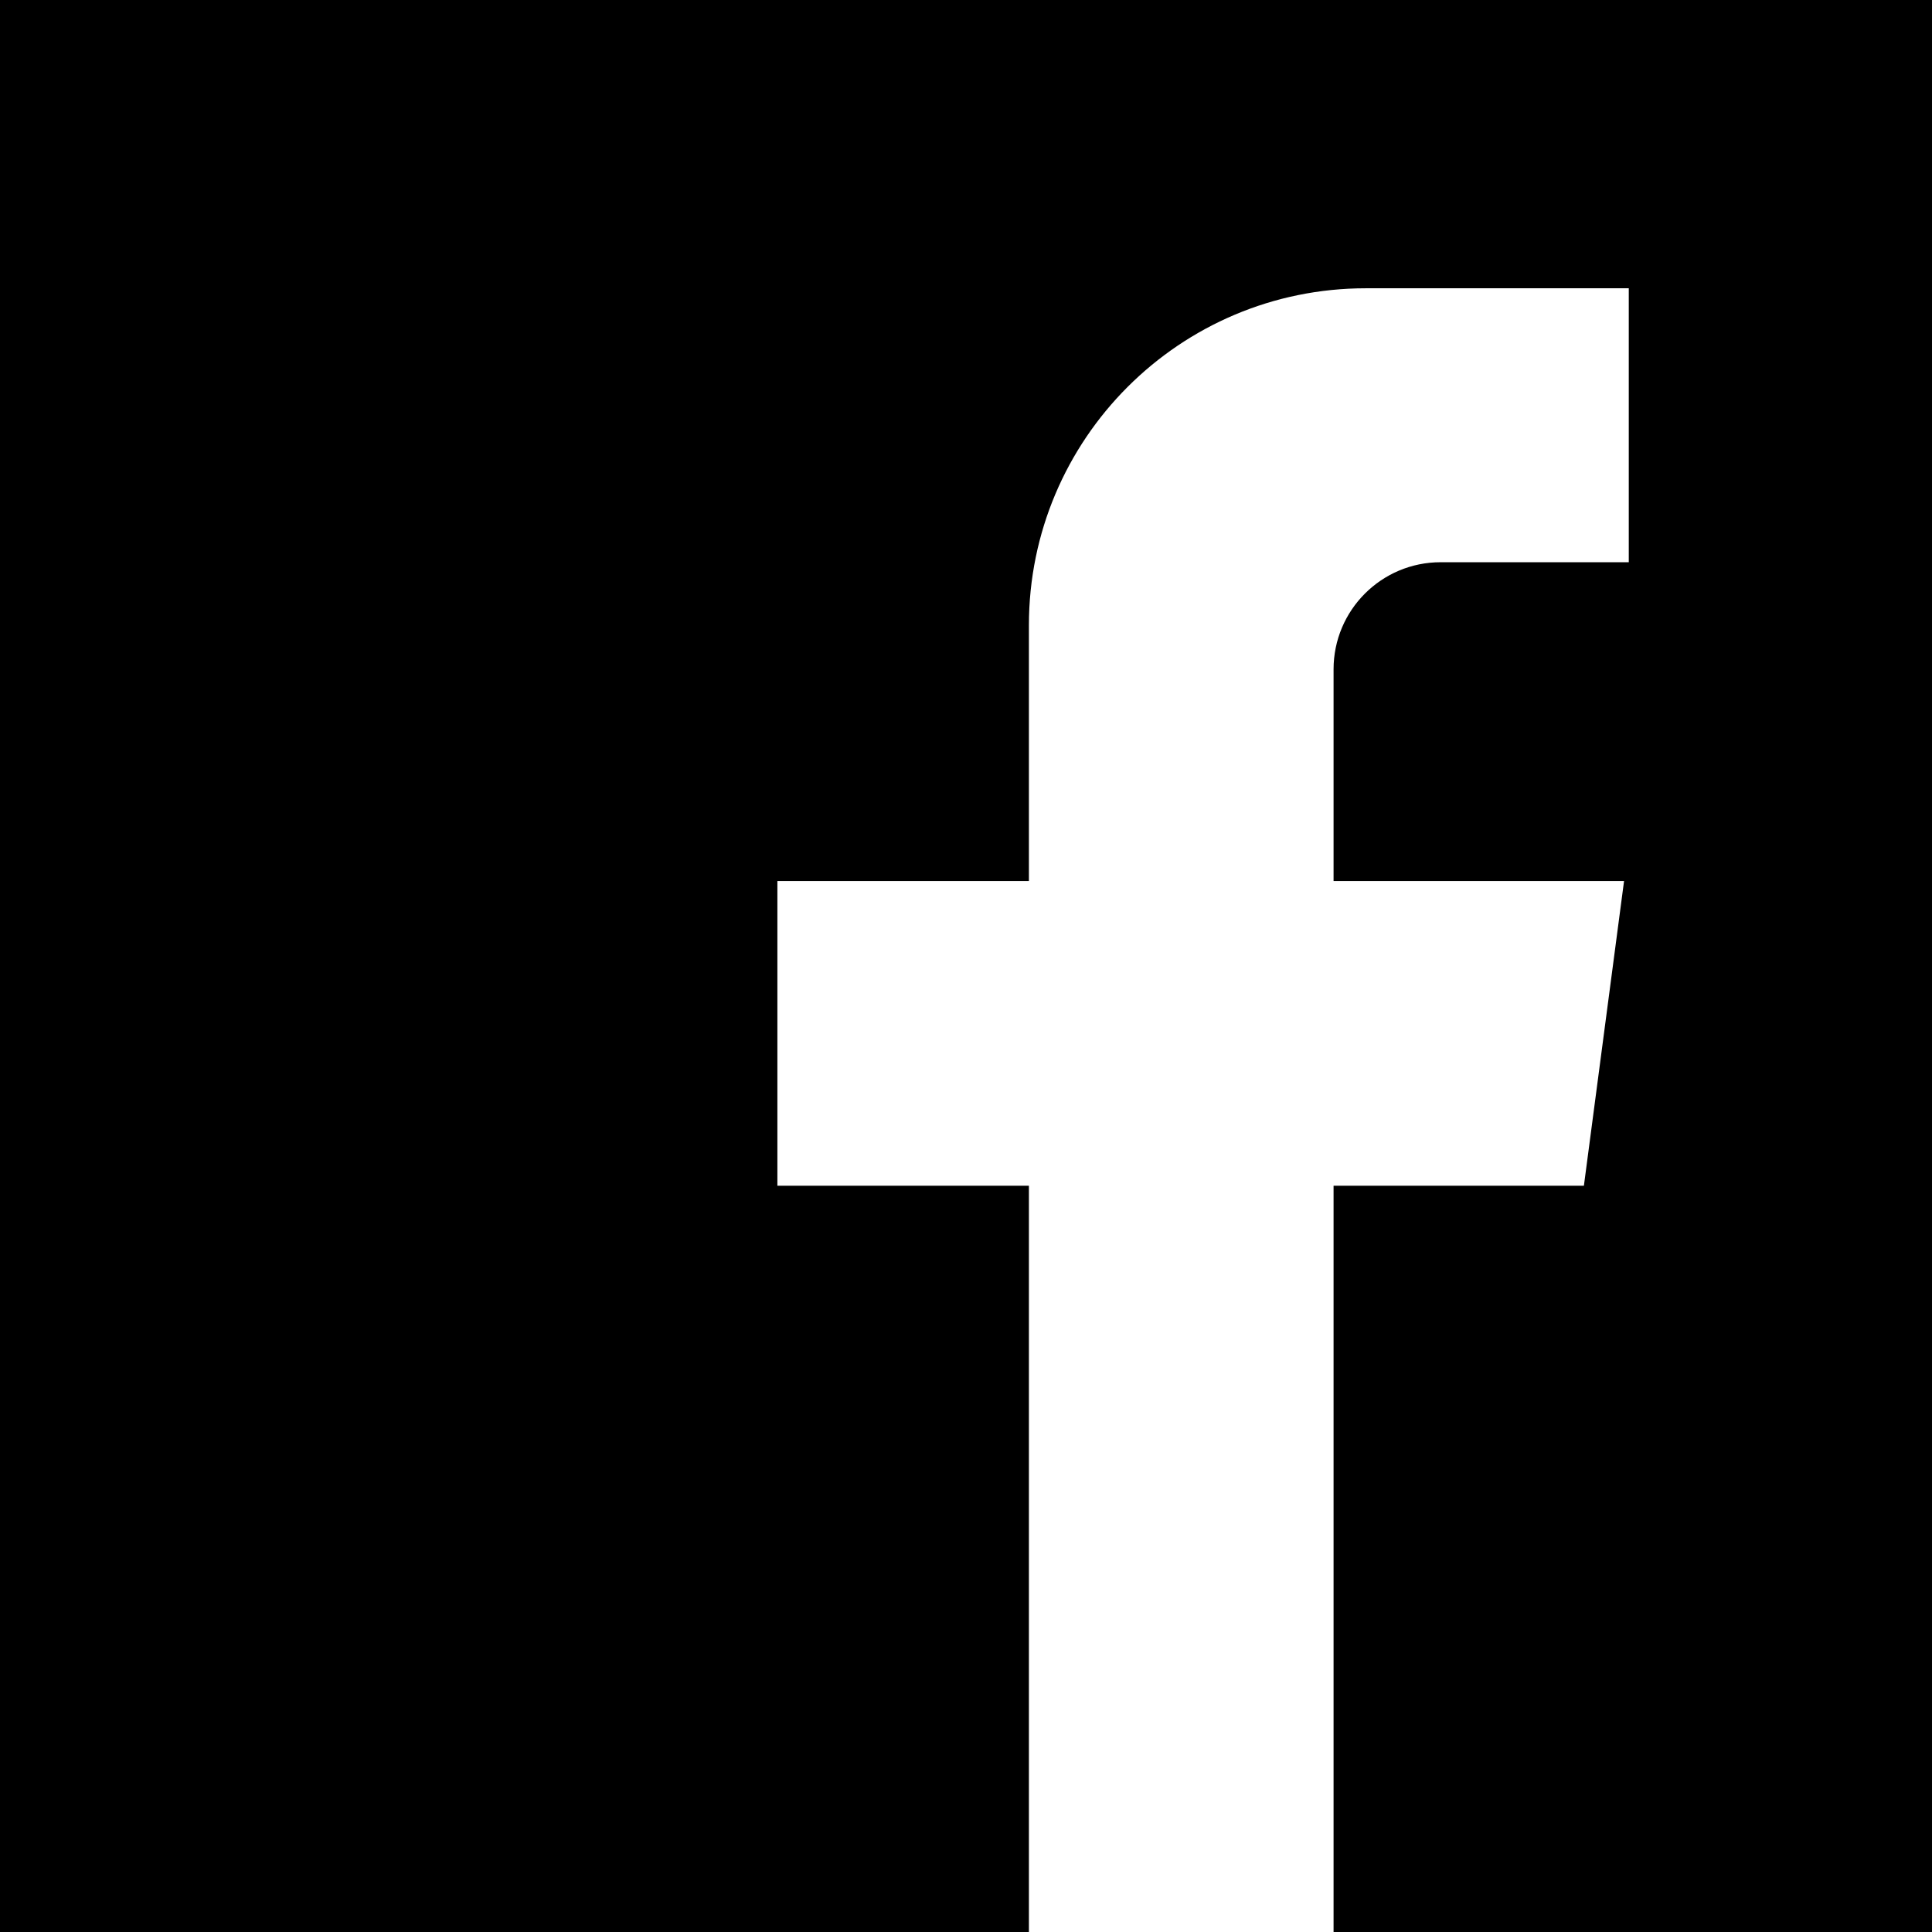
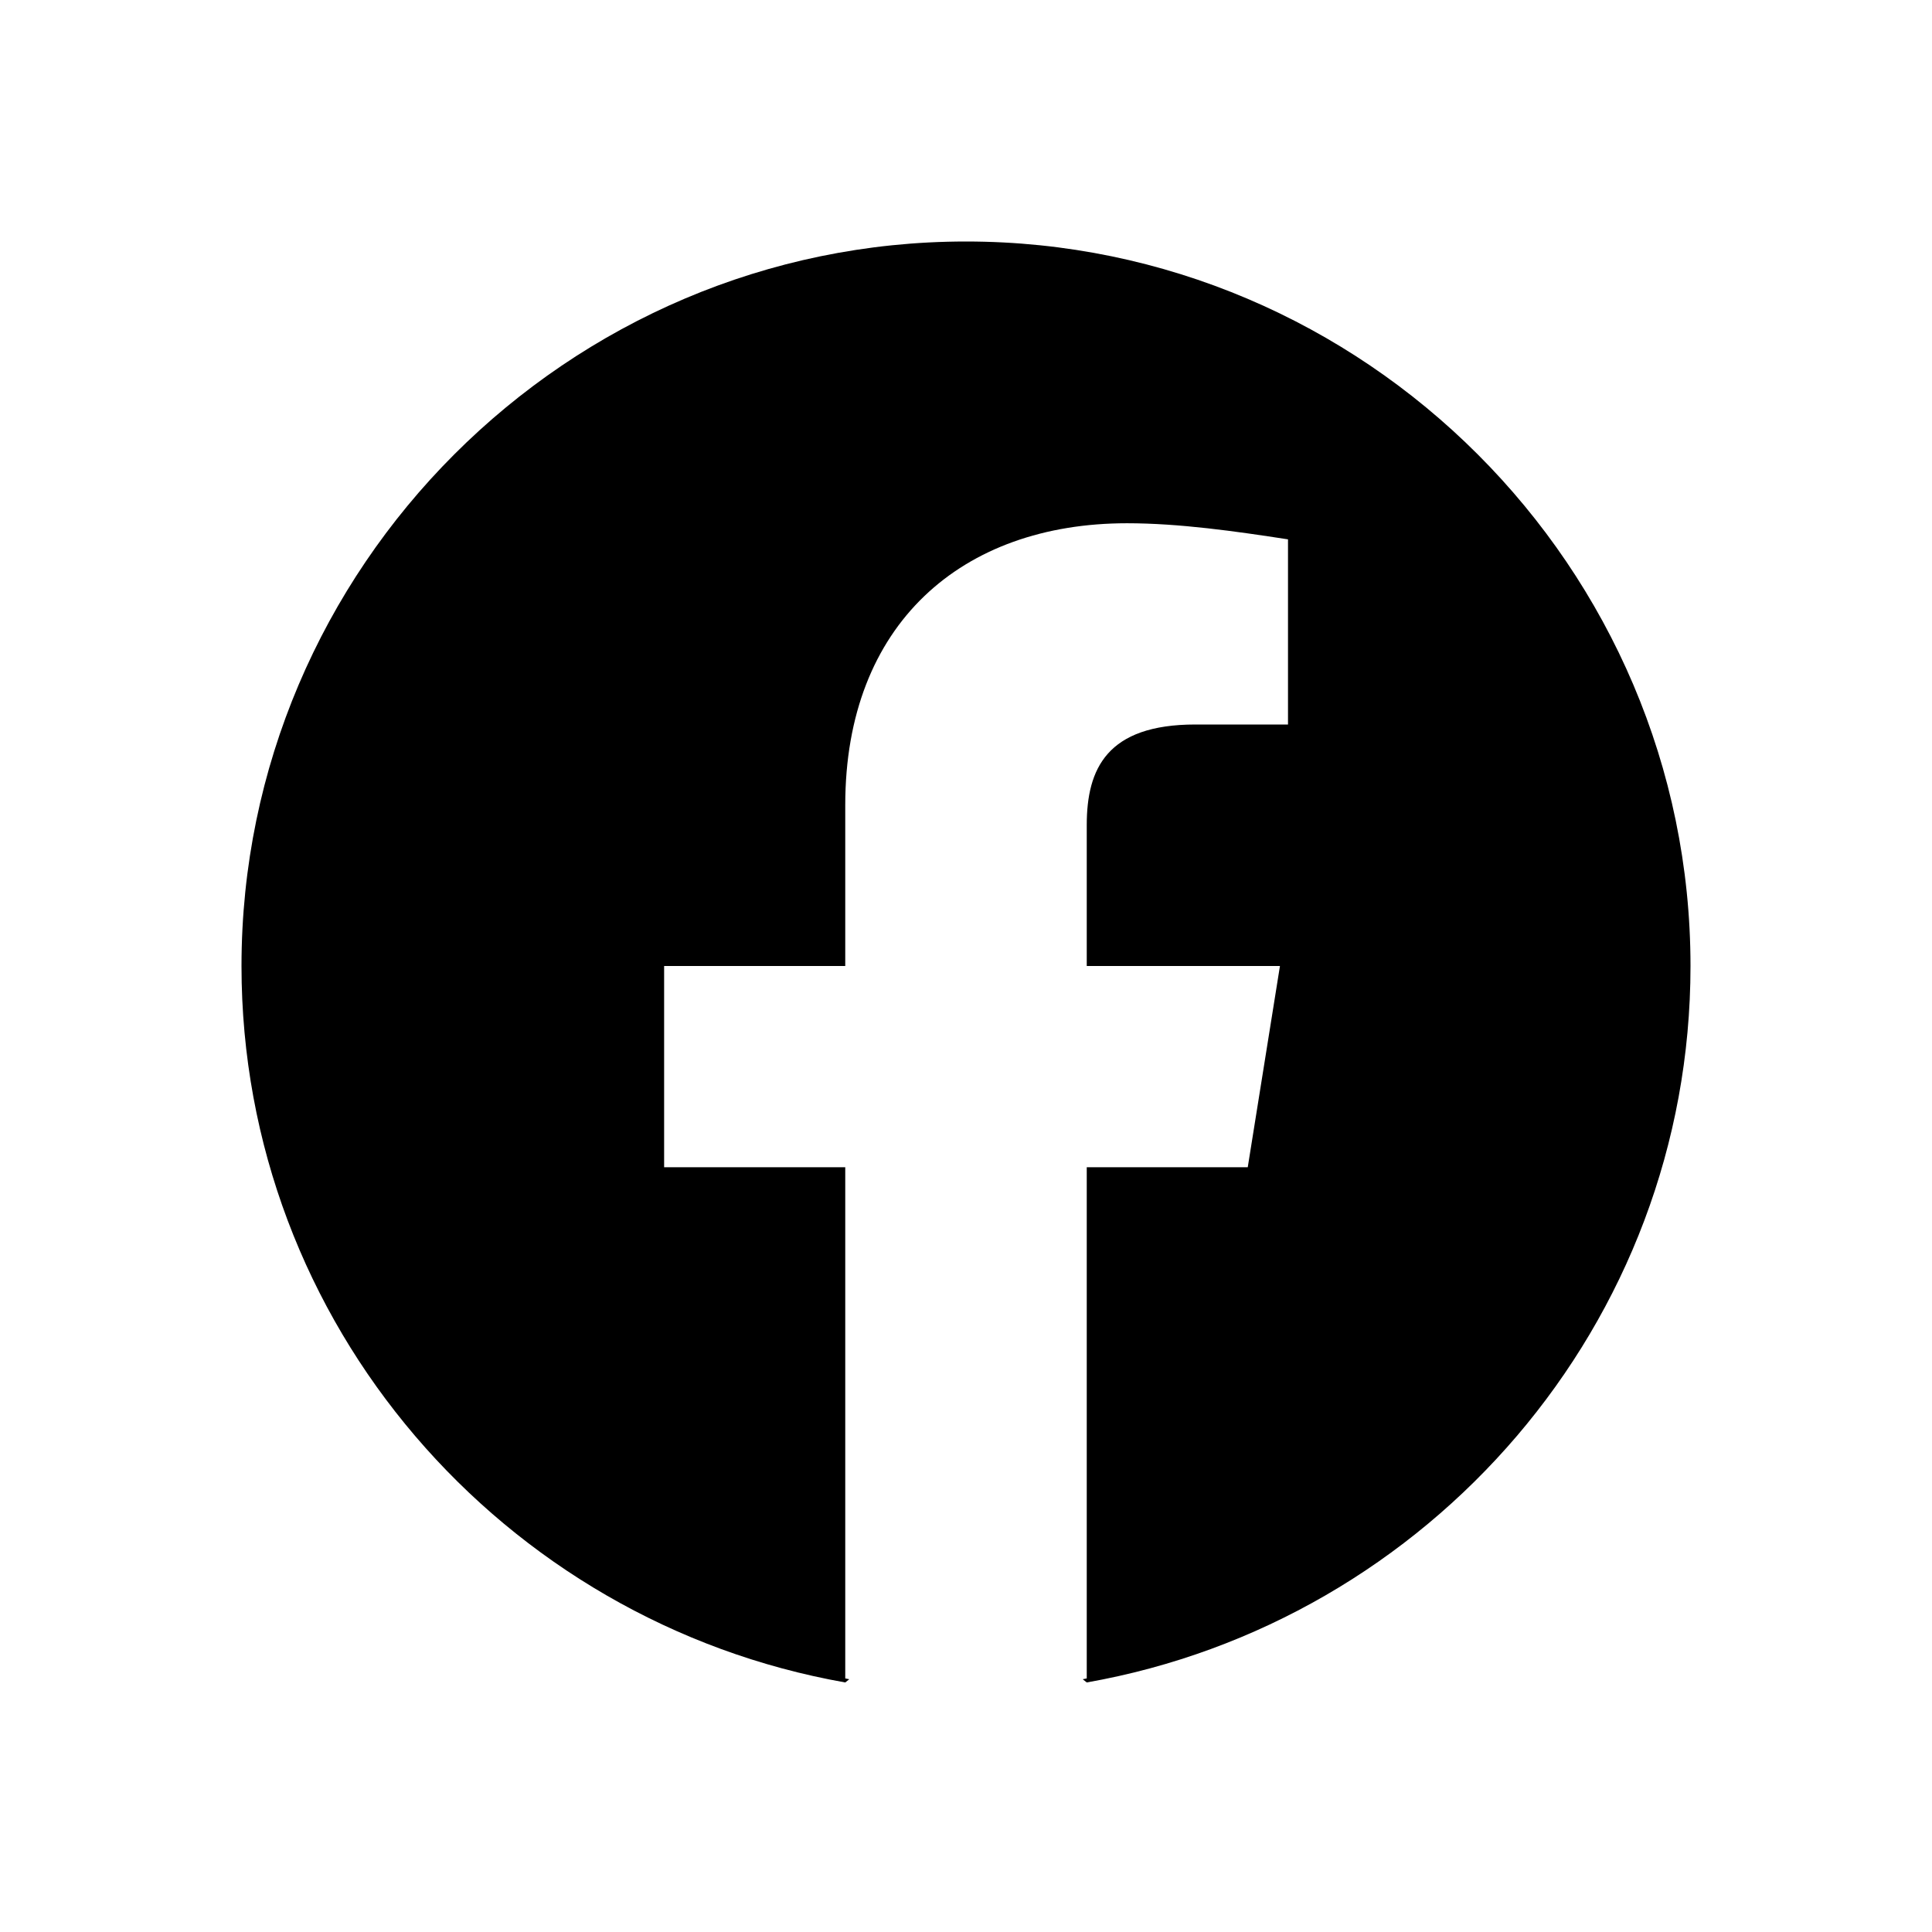
- <svg xmlns="http://www.w3.org/2000/svg" version="1.1" id="Capa_1" x="0px" y="0px" viewBox="0 0 455.73 455.73" style="enable-background:new 0 0 455.73 455.73;" xml:space="preserve">
-   <path d="M0,0v455.73h242.704V279.691h-59.33v-71.864h59.33v-60.353c0-43.893,35.582-79.475,79.475-79.475h62.025v64.622h-44.382  c-13.947,0-25.254,11.307-25.254,25.254v49.953h68.521l-9.47,71.864h-59.051V455.73H455.73V0H0z" />
-   <g>
- </g>
-   <g>
- </g>
-   <g>
- </g>
-   <g>
- </g>
-   <g>
- </g>
-   <g>
- </g>
-   <g>
- </g>
-   <g>
- </g>
-   <g>
- </g>
-   <g>
- </g>
-   <g>
- </g>
-   <g>
- </g>
-   <g>
- </g>
-   <g>
- </g>
-   <g>
- </g>
+ <svg xmlns="http://www.w3.org/2000/svg" width="48" height="48" viewBox="0 0 48 48" fill="none">
+   <path fill-rule="evenodd" clip-rule="evenodd" d="M6 24C6 32.9 12.5 40.3 21 41.8L21.1 41.72C21.067 41.713 21.033 41.707 21 41.7V29H16.5V24H21V20C21 15.5 23.9 13 28 13C29.3 13 30.7 13.2 32 13.4V18H29.7C27.5 18 27 19.1 27 20.5V24H31.8L31 29H27V41.7C26.967 41.707 26.933 41.713 26.9 41.72L27 41.8C35.5 40.3 42 32.9 42 24C42 14.1 33.9 6 24 6C14.1 6 6 14.1 6 24Z" fill="black" />
</svg>
